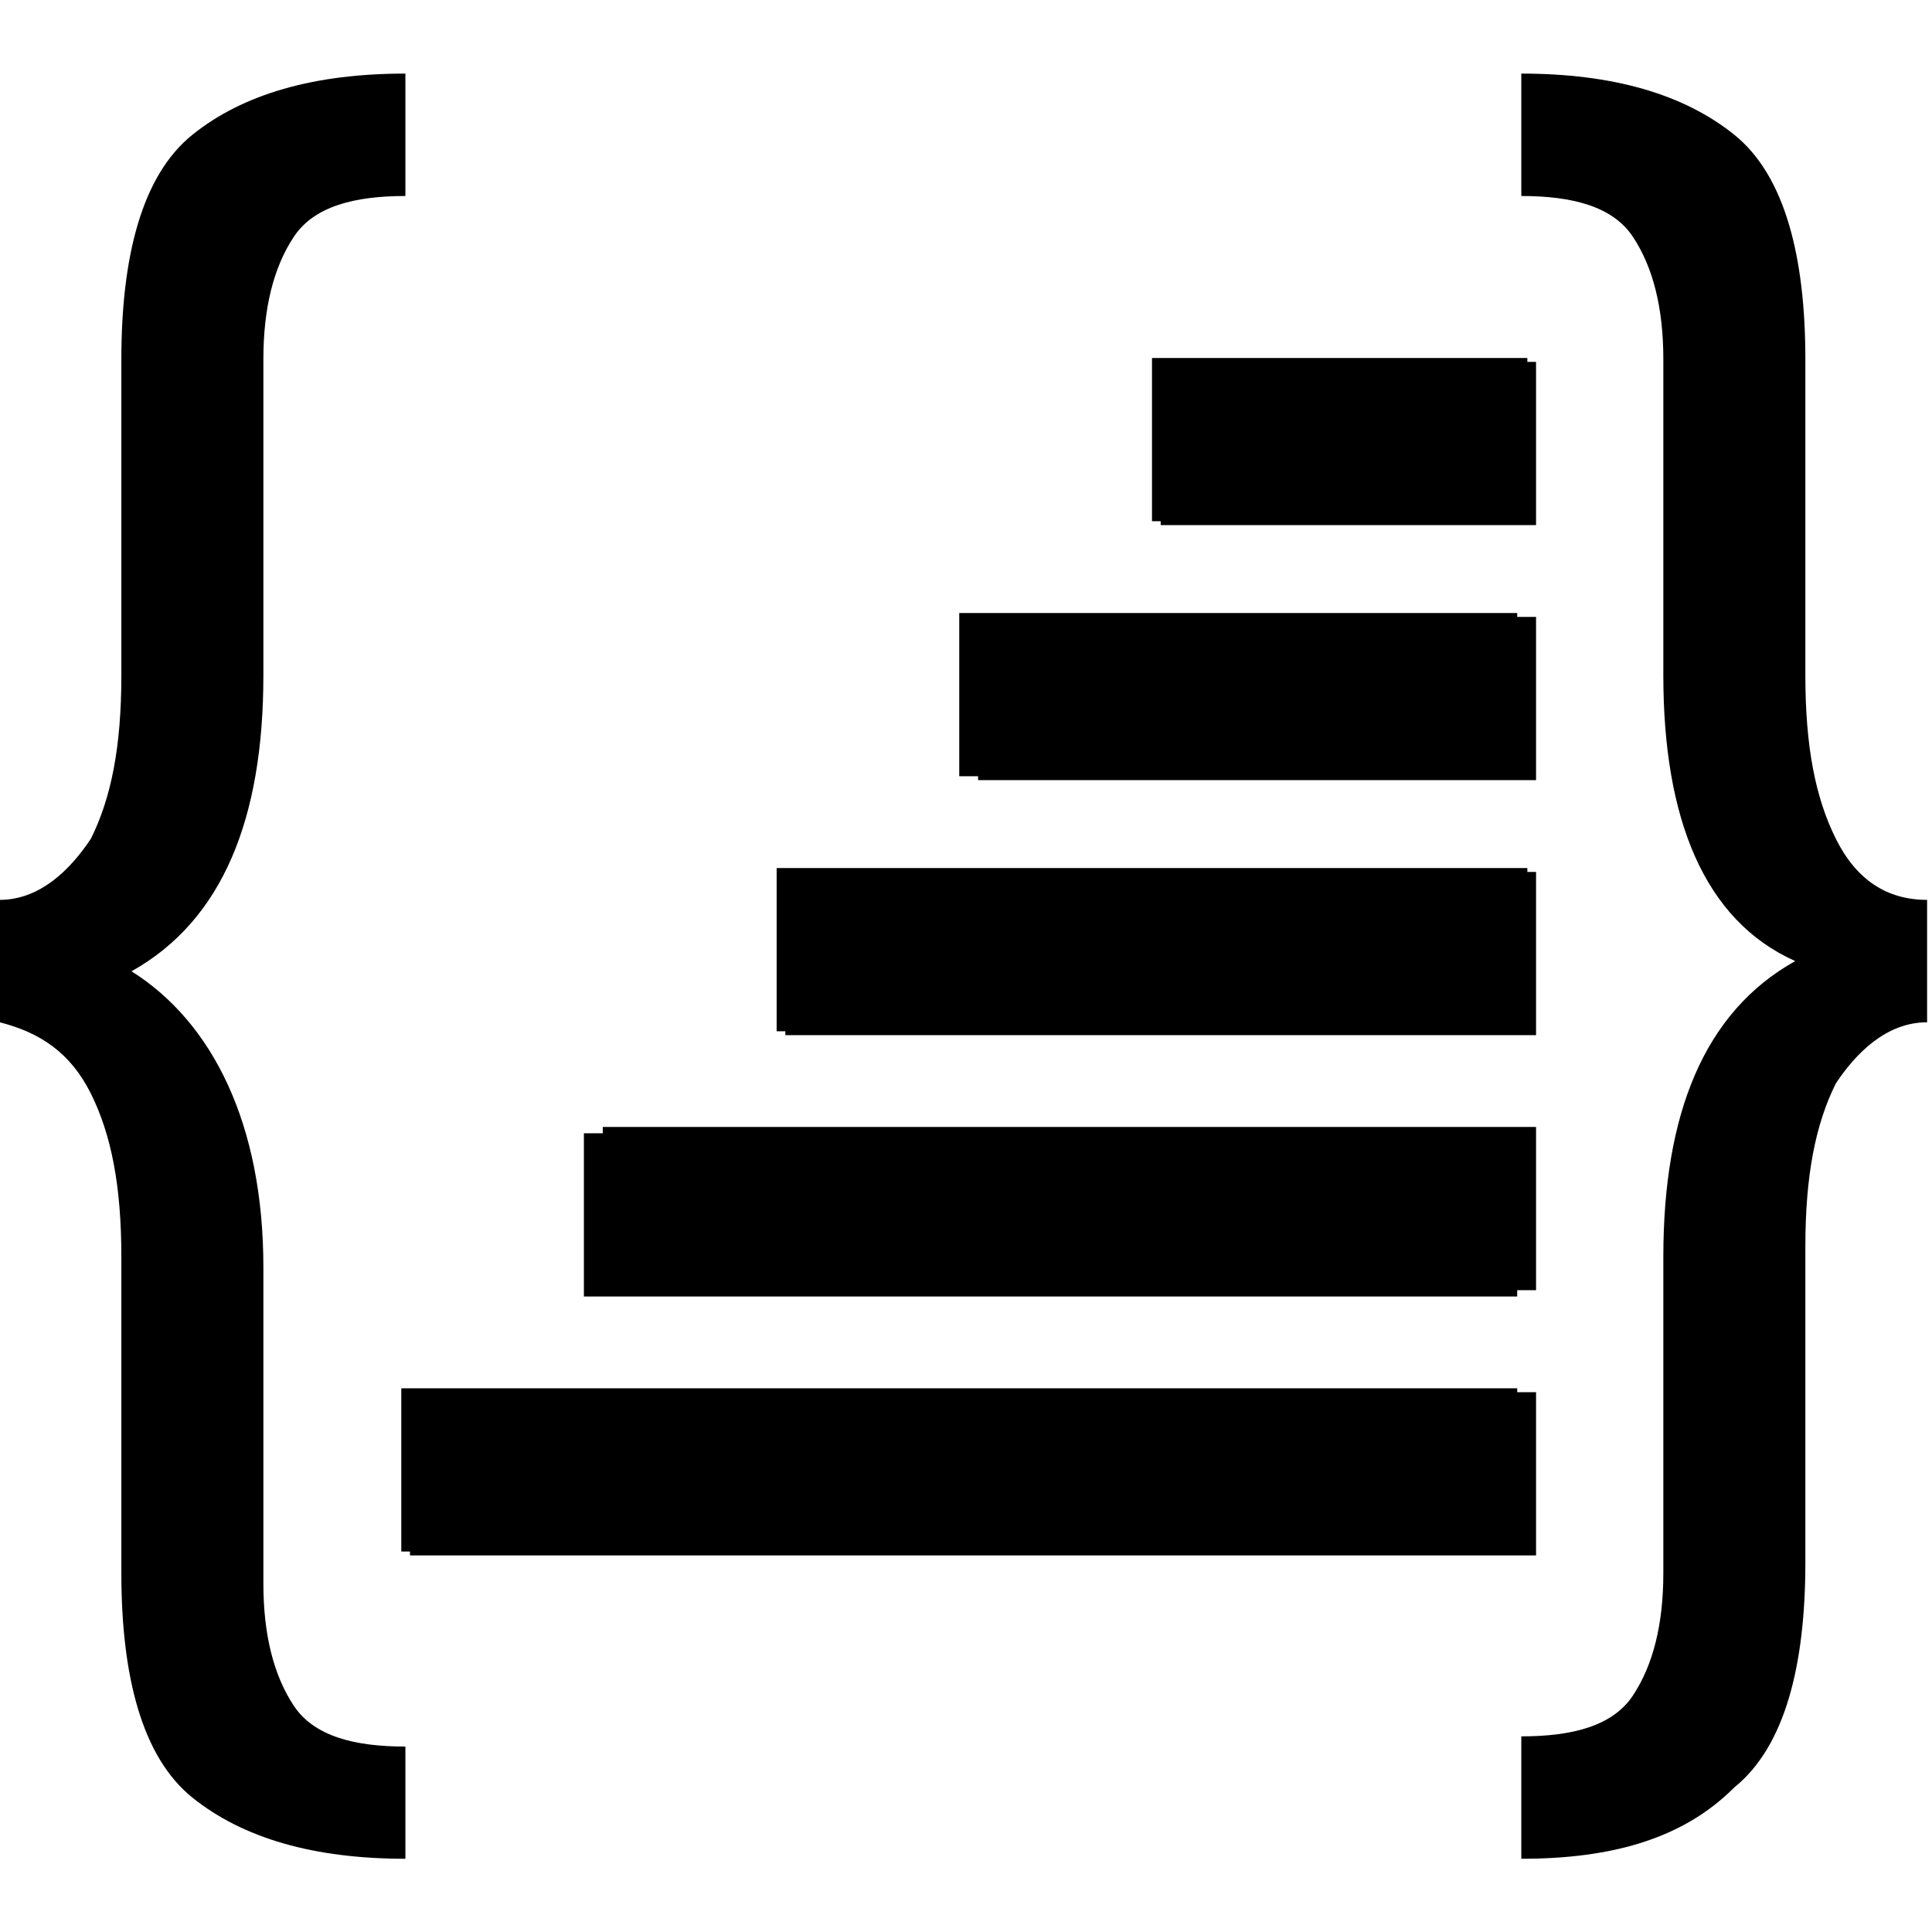
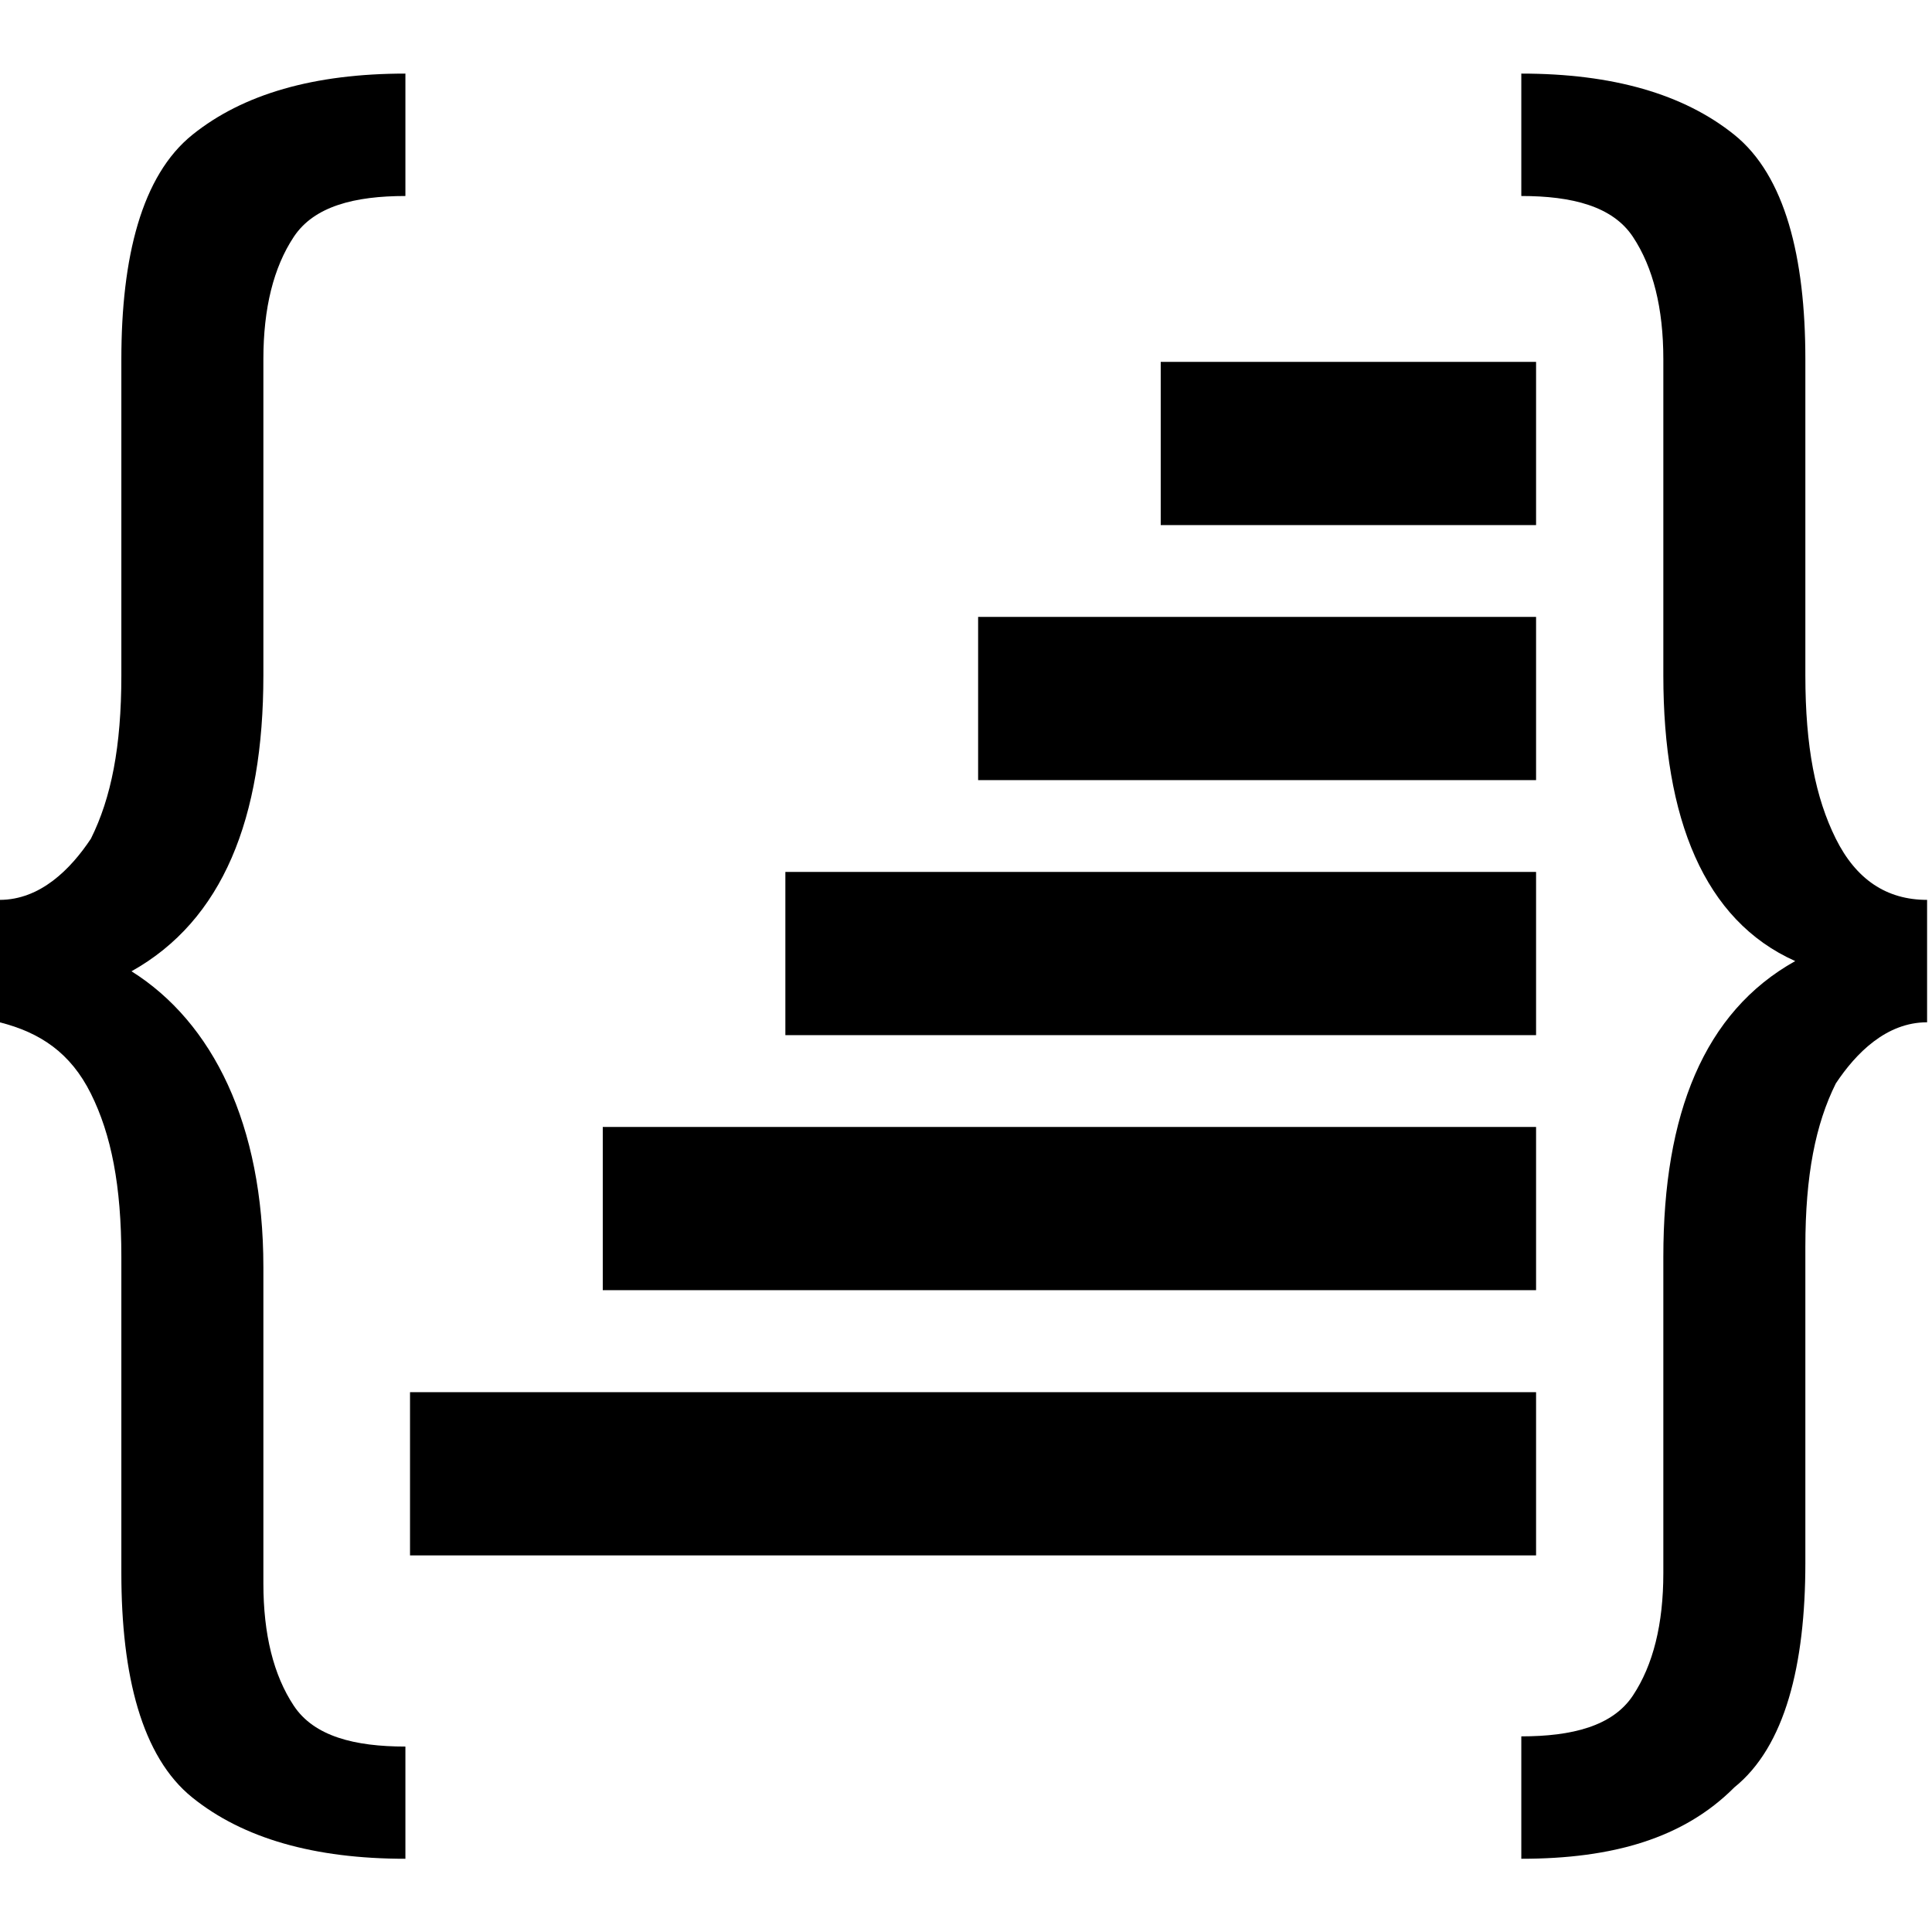
<svg xmlns="http://www.w3.org/2000/svg" version="1.1" id="svg8" x="0px" y="0px" viewBox="0 0 16 16" style="enable-background:new 0 0 16 16;" xml:space="preserve">
-   <style type="text/css">
+   <defs id="defs3">
+ 			
+ 			
+ 			
+ 			
+ 			
+ 		</defs>
+   <style type="text/css" id="style1">
	.st0{fill-rule:evenodd;clip-rule:evenodd;}
	.st1{enable-background:new    ;}
</style>
  <g id="layer1">
    <g id="g1796" transform="matrix(0.840133,0,0,0.8448067,9.120285,5.161309)">
-       <g id="g125_1_" transform="translate(-4.414227,0.03811824)">
-         <rect id="rect18_1_" x="-2.4" y="7.5" class="st0" width="11.1" height="1.6" />
-         <rect id="rect18-7_1_" x="-0.5" y="4.9" class="st0" width="9.2" height="1.6" />
-         <rect id="rect18-7-0_1_" x="1.3" y="2.4" class="st0" width="7.4" height="1.6" />
-         <rect id="rect18-7-0-9_1_" x="3.2" y="-0.1" class="st0" width="5.5" height="1.6" />
-         <rect id="rect18-7-0-9-9_1_" x="5" y="-2.6" class="st0" width="3.7" height="1.6" />
-       </g>
-       <path class="st0" d="M-6.9,7.5H4.1v1.6H-6.9V7.5z M-5.1,5h9.2v1.6h-9.2V5z M-3.2,2.4h7.4V4h-7.4V2.4z M-1.4-0.1h5.5v1.6h-5.5V-0.1    z M0.5-2.6h3.7V-1H0.5V-2.6z" />
+       <rect id="rect18_1_" x="-6.814" y="7.538" class="st0" width="11.1" height="1.6" />
+       <rect id="rect18-7_1_" x="-4.914" y="4.938" class="st0" width="9.2" height="1.6" />
+       <rect id="rect18-7-0_1_" x="-3.114" y="2.438" class="st0" width="7.4" height="1.6" />
+       <rect id="rect18-7-0-9_1_" x="-1.214" y="-0.062" class="st0" width="5.5" height="1.6" />
+       <rect id="rect18-7-0-9-9_1_" x="0.586" y="-2.562" class="st0" width="3.7" height="1.6" />
    </g>
    <g id="g1780" transform="matrix(0.840133,0,0,0.8448067,5.877768,5.255881)">
-       <g class="st1">
-         <path d="M-7,2.6c0.4,0,0.7-0.3,0.9-0.6c0.2-0.4,0.3-0.9,0.3-1.6v-3.1c0-1,0.2-1.8,0.7-2.2c0.5-0.4,1.2-0.6,2.1-0.6v1.2     c-0.5,0-0.9,0.1-1.1,0.4c-0.2,0.3-0.3,0.7-0.3,1.2v3.1c0,1.4-0.4,2.4-1.3,2.9c0.8,0.5,1.3,1.5,1.3,2.9v3.1c0,0.5,0.1,0.9,0.3,1.2     c0.2,0.3,0.6,0.4,1.1,0.4V12c-0.9,0-1.6-0.2-2.1-0.6c-0.5-0.4-0.7-1.2-0.7-2.2V6.1c0-0.7-0.1-1.2-0.3-1.6C-6.3,4.1-6.6,3.9-7,3.8     V2.6z" />
+       <g class="st1" id="g2">
+         <path d="M-7,2.6c0.4,0,0.7-0.3,0.9-0.6c0.2-0.4,0.3-0.9,0.3-1.6v-3.1c0-1,0.2-1.8,0.7-2.2c0.5-0.4,1.2-0.6,2.1-0.6v1.2     c-0.5,0-0.9,0.1-1.1,0.4c-0.2,0.3-0.3,0.7-0.3,1.2v3.1c0,1.4-0.4,2.4-1.3,2.9c0.8,0.5,1.3,1.5,1.3,2.9v3.1c0,0.5,0.1,0.9,0.3,1.2     c0.2,0.3,0.6,0.4,1.1,0.4V12c-0.9,0-1.6-0.2-2.1-0.6c-0.5-0.4-0.7-1.2-0.7-2.2V6.1c0-0.7-0.1-1.2-0.3-1.6C-6.3,4.1-6.6,3.9-7,3.8     V2.6z" id="path2" />
      </g>
-       <g class="st1">
-         <path d="M12,3.8c-0.4,0-0.7,0.3-0.9,0.6c-0.2,0.4-0.3,0.9-0.3,1.6v3.1c0,1-0.2,1.8-0.7,2.2C9.6,11.8,8.9,12,8,12v-1.2     c0.5,0,0.9-0.1,1.1-0.4c0.2-0.3,0.3-0.7,0.3-1.2V6.1c0-1.4,0.4-2.4,1.3-2.9C9.8,2.8,9.4,1.8,9.4,0.4v-3.1c0-0.5-0.1-0.9-0.3-1.2     C8.9-4.2,8.5-4.3,8-4.3v-1.2c0.9,0,1.6,0.2,2.1,0.6c0.5,0.4,0.7,1.2,0.7,2.2v3.1c0,0.7,0.1,1.2,0.3,1.6c0.2,0.4,0.5,0.6,0.9,0.6     V3.8z" />
+       <g class="st1" id="g3">
+         <path d="M12,3.8c-0.4,0-0.7,0.3-0.9,0.6c-0.2,0.4-0.3,0.9-0.3,1.6v3.1c0,1-0.2,1.8-0.7,2.2C9.6,11.8,8.9,12,8,12v-1.2     c0.5,0,0.9-0.1,1.1-0.4c0.2-0.3,0.3-0.7,0.3-1.2V6.1c0-1.4,0.4-2.4,1.3-2.9C9.8,2.8,9.4,1.8,9.4,0.4v-3.1c0-0.5-0.1-0.9-0.3-1.2     C8.9-4.2,8.5-4.3,8-4.3v-1.2c0.9,0,1.6,0.2,2.1,0.6c0.5,0.4,0.7,1.2,0.7,2.2v3.1c0,0.7,0.1,1.2,0.3,1.6c0.2,0.4,0.5,0.6,0.9,0.6     V3.8z" id="path3" />
      </g>
    </g>
  </g>
</svg>
